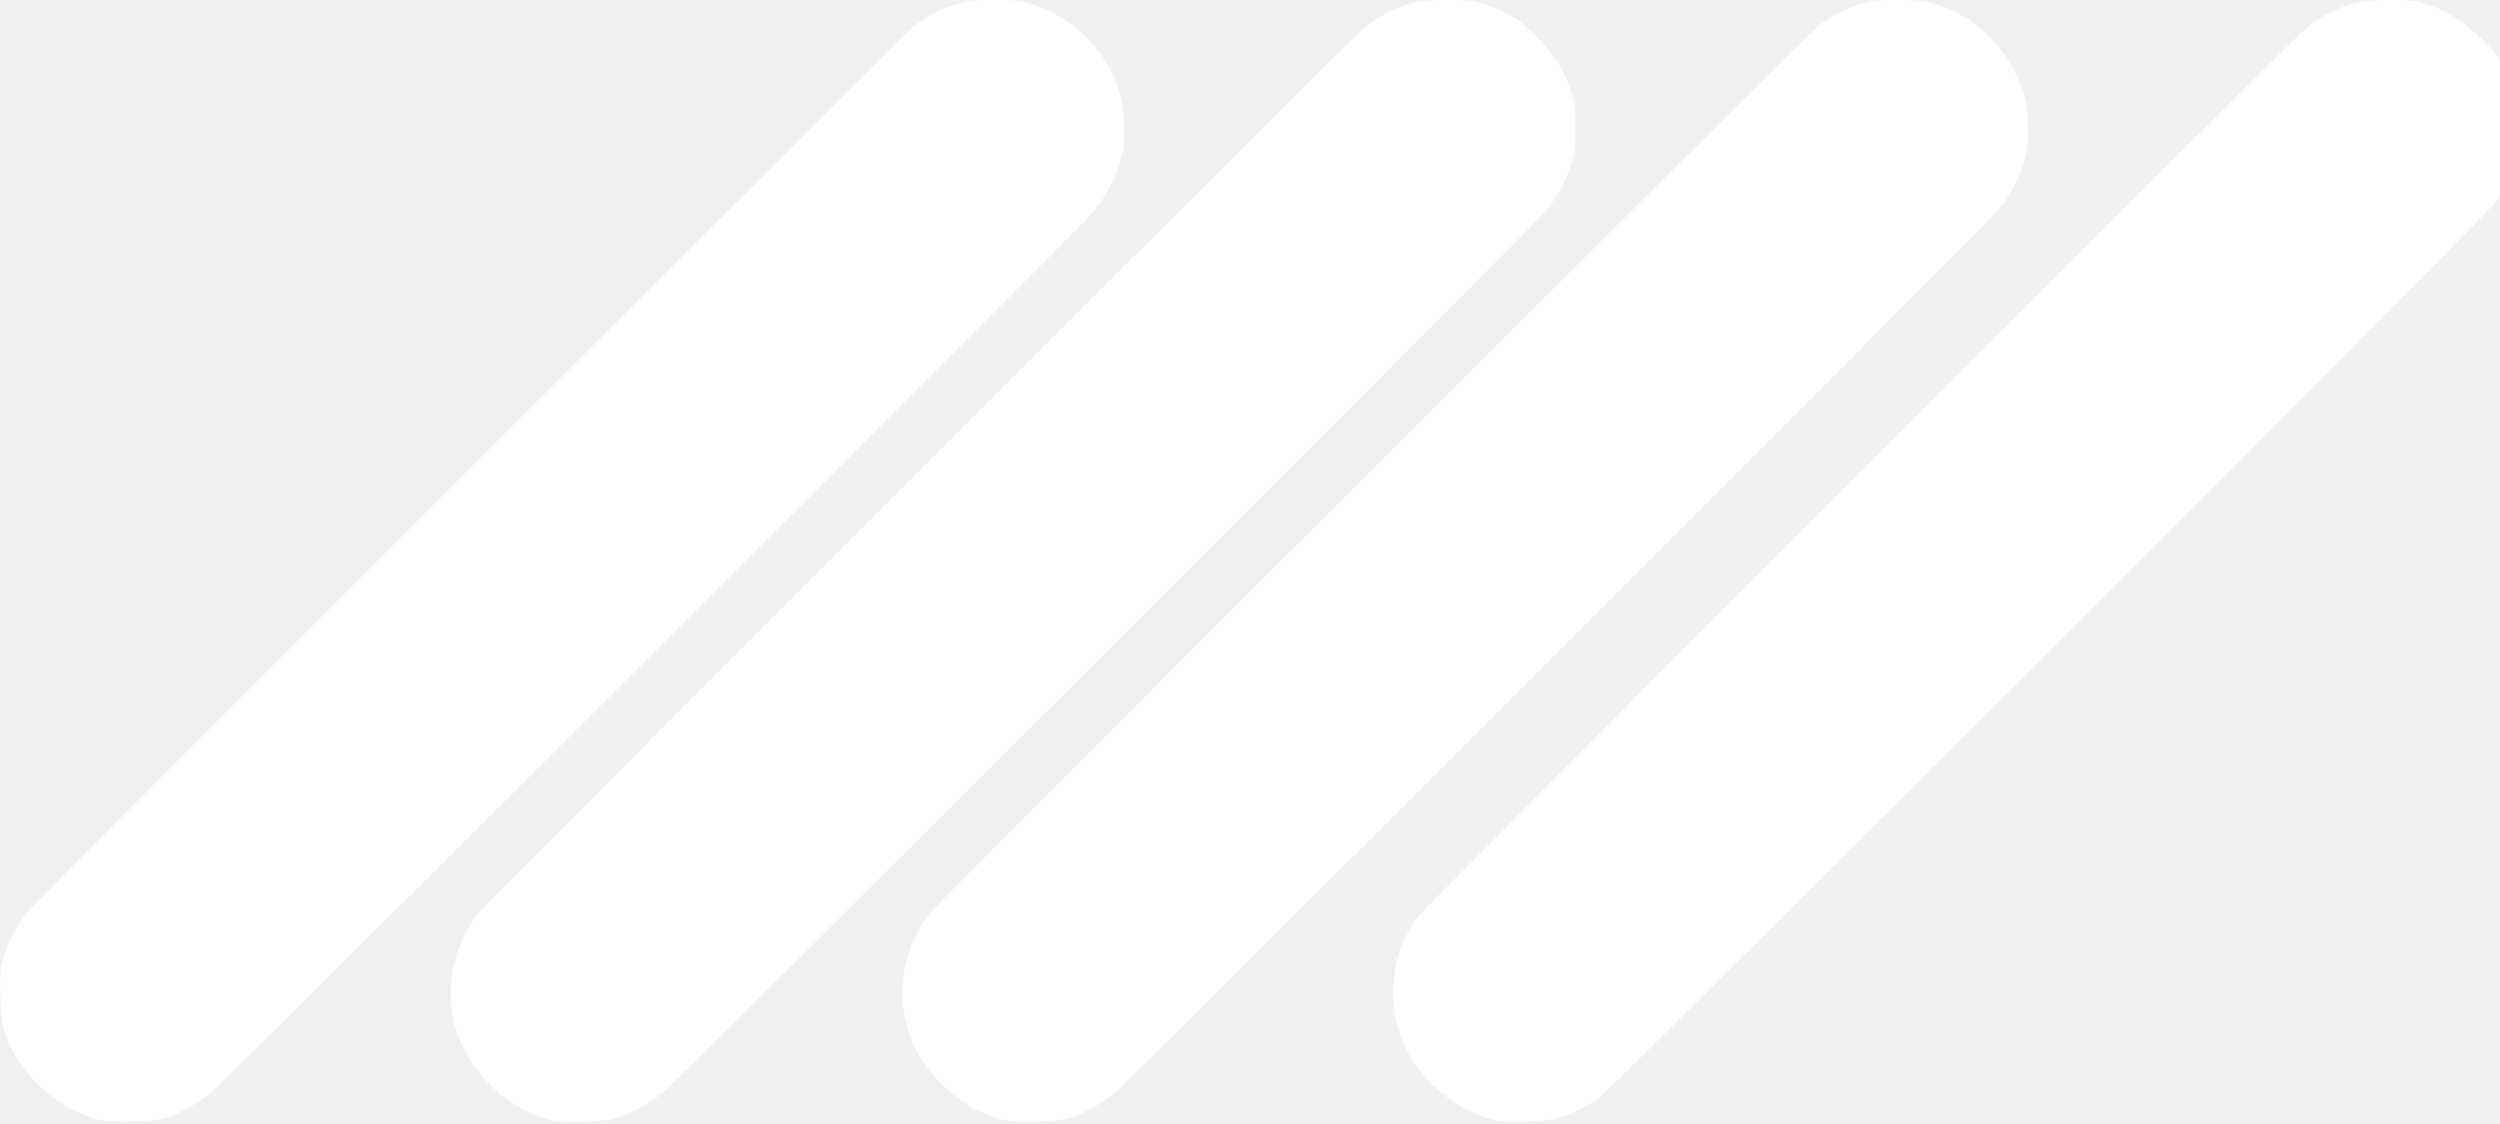
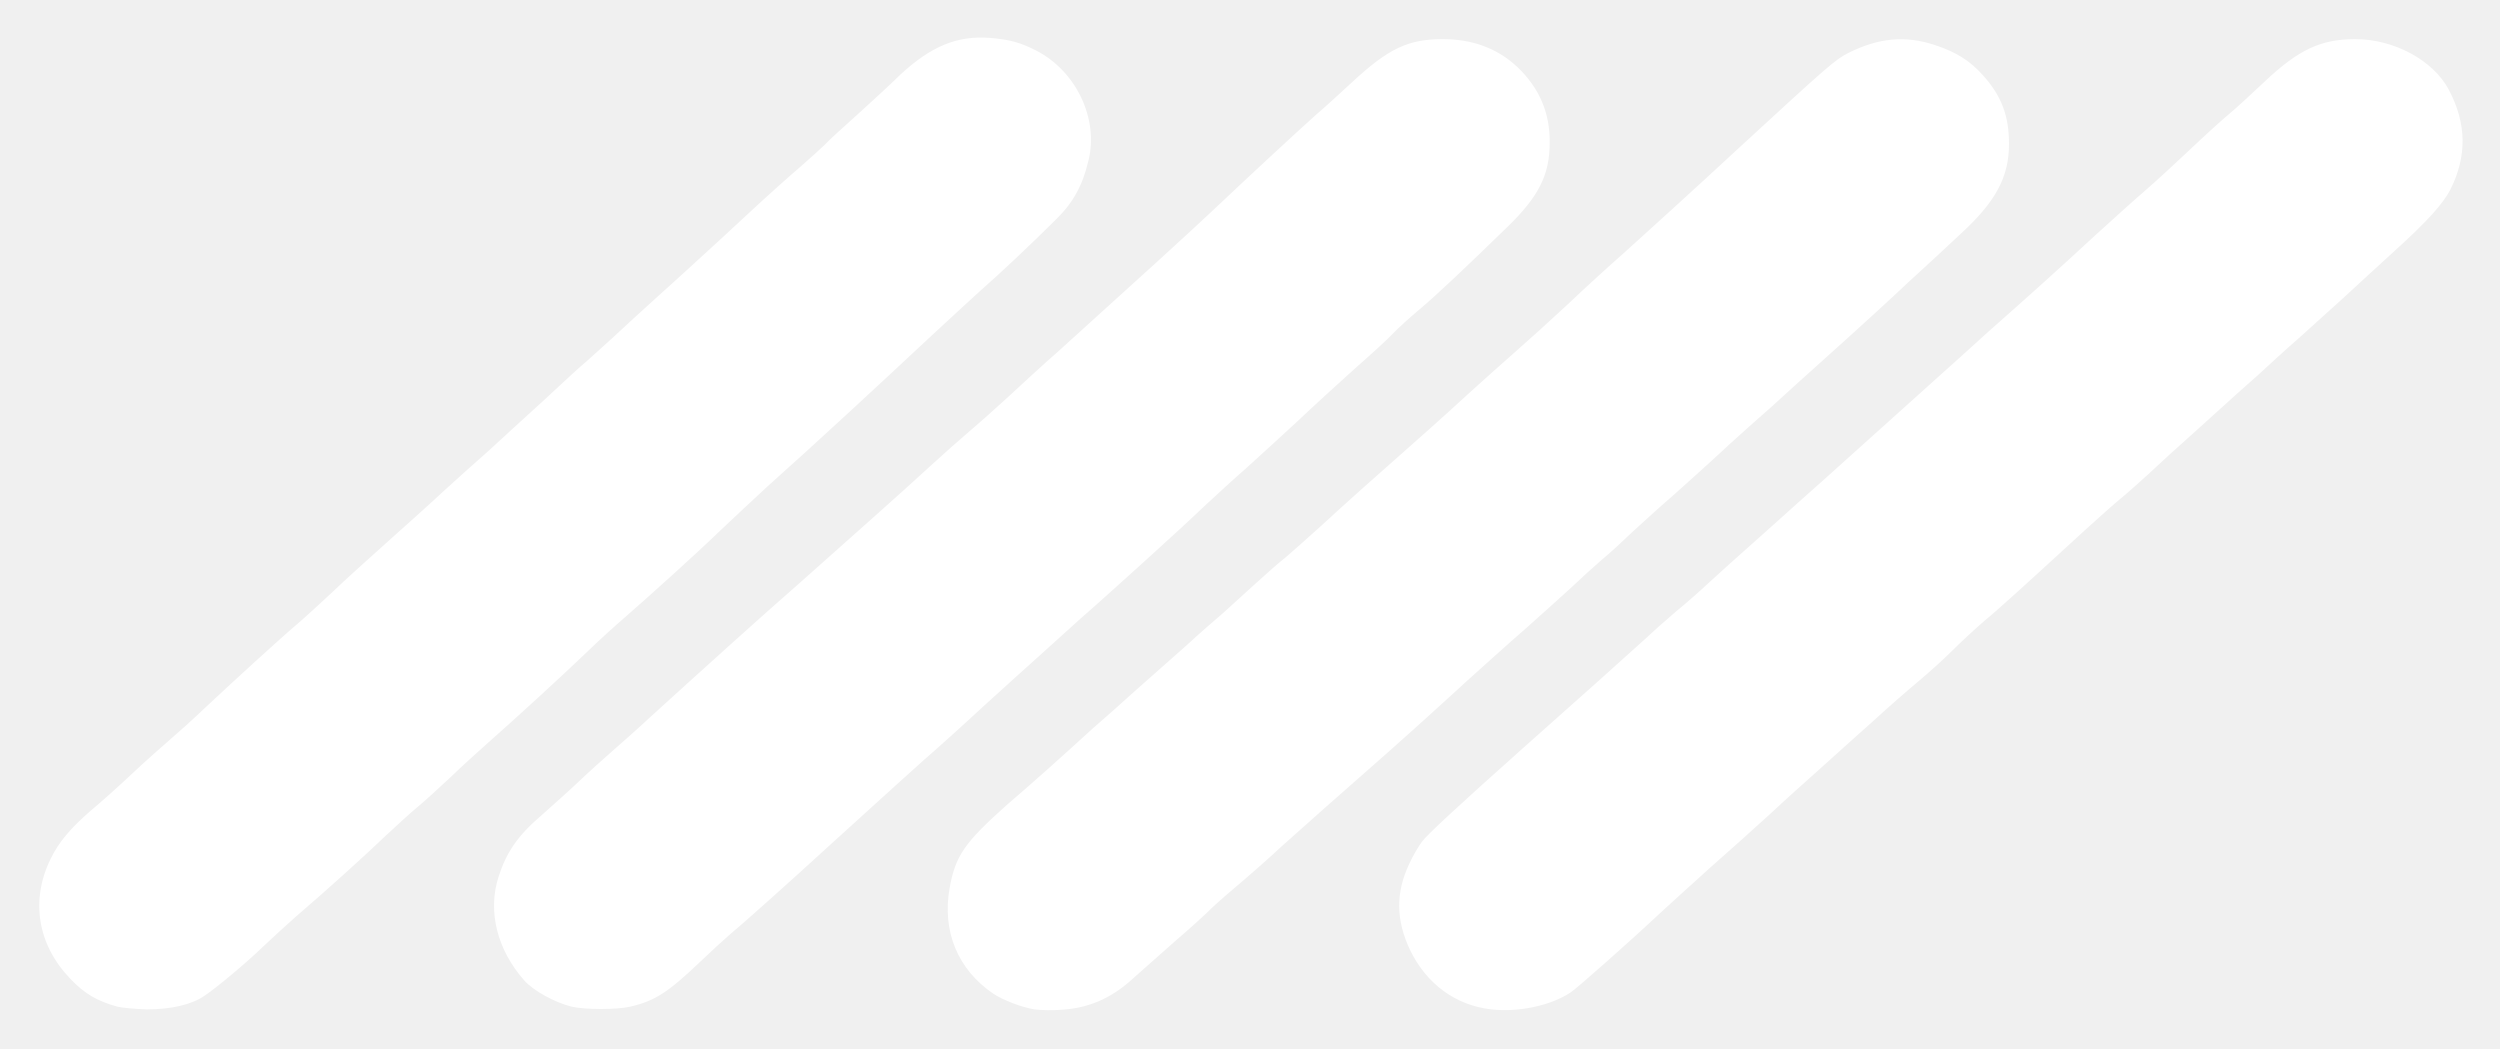
- <svg xmlns="http://www.w3.org/2000/svg" viewBox="0 0 1600 719" width="1600" height="719">
-   <path fill="#ffffff" fill-rule="evenodd" d="M65.3 717.0C37.3 711.1 11.1 687.1 2.8 659.8C1.0 653.9 0.5 649.4 0.2 637.0C-0.1 622.5 0.0 620.9 2.6 612.0C5.6 601.9 11.5 590.7 18.0 583.1C23.6 576.4 577.5 23.0 584.0 17.5C587.0 15.0 592.2 11.5 595.5 9.8C598.8 8.2 602.0 6.5 602.5 6.1C603.0 5.7 606.2 4.5 609.5 3.6C612.8 2.6 616.8 1.4 618.4 0.9C620.0 0.4 628.1 0.0 636.3 0.0C649.7 0.0 652.4 0.3 659.9 2.6C677.1 7.9 691.6 17.8 702.5 32.0C714.1 47.1 719.3 62.6 719.4 82.5C719.4 94.4 719.2 96.3 716.2 105.5C712.6 117.0 707.6 125.9 699.1 136.4C691.1 146.1 147.0 689.1 135.7 698.6C126.6 706.3 117.1 711.7 106.6 715.2C101.7 716.8 97.3 717.3 85.0 717.6C76.5 717.8 67.6 717.5 65.3 717.0ZM354.3 717.0C331.3 712.4 308.4 694.3 297.3 672.0C292.1 661.4 290.2 655.1 288.9 644.2C286.5 622.8 292.6 602.0 306.5 584.1C311.5 577.7 863.1 26.2 873.0 17.8C880.4 11.5 893.2 4.9 903.7 2.0C909.5 0.4 914.1 0.0 925.8 0.0C934.0 0.0 942.0 0.4 943.6 0.9C945.2 1.4 949.2 2.6 952.5 3.6C955.8 4.6 960.5 6.5 963.0 8.0C965.5 9.4 968.9 11.2 970.5 12.0C972.1 12.8 978.2 18.3 984.0 24.1C995.8 36.0 1001.2 44.8 1005.7 59.3C1007.9 66.5 1008.2 69.3 1008.2 82.5C1008.2 96.1 1008.0 98.2 1005.6 105.4C1001.4 117.8 997.1 125.5 988.9 135.4C978.7 147.6 433.6 691.9 423.5 700.0C414.0 707.5 400.2 714.5 390.5 716.5C382.9 718.1 361.4 718.4 354.3 717.0ZM643.3 717.0C626.1 713.4 608.0 701.7 595.4 686.0C587.3 676.0 583.0 667.2 579.7 653.5C573.8 629.6 580.2 602.6 596.5 583.0C604.7 573.2 1156.9 21.8 1164.1 16.3C1171.9 10.4 1181.2 5.6 1191.1 2.6C1198.8 0.3 1201.5 -0.0 1214.7 -0.0C1223.0 -0.0 1231.0 0.4 1232.6 0.9C1234.2 1.4 1238.2 2.6 1241.5 3.6C1244.8 4.6 1249.6 6.6 1252.1 8.1C1254.6 9.6 1257.6 11.0 1258.6 11.4C1261.6 12.4 1274.4 23.9 1279.7 30.5C1286.2 38.5 1291.3 48.0 1294.5 58.2C1296.6 64.8 1297.3 69.2 1297.7 79.5C1298.0 87.4 1297.8 94.2 1297.1 96.7C1296.5 99.1 1295.5 102.9 1294.9 105.2C1293.1 112.6 1286.0 125.8 1280.0 133.3C1272.8 142.2 726.9 687.8 714.7 698.3C706.1 705.7 695.5 711.8 684.5 715.6C678.8 717.6 650.6 718.5 643.3 717.0ZM957.3 717.0C943.7 714.1 930.5 707.0 919.4 696.7C898.1 676.8 889.1 653.4 892.1 626.0C893.8 610.6 898.8 598.2 908.5 585.5C913.4 579.1 1431.7 60.3 1466.2 27.3C1479.1 15.0 1482.0 12.7 1490.2 8.6C1504.4 1.5 1511.2 0.0 1528.8 0.0C1537.0 0.0 1545.0 0.4 1546.6 0.9C1548.2 1.4 1552.2 2.6 1555.5 3.6C1568.0 7.2 1587.3 21.5 1596.5 33.9L1600.0 38.8L1600.0 81.9L1600.0 125.0L1597.4 129.3C1593.4 135.8 1034.2 694.4 1024.3 701.7C1015.7 708.1 1007.0 712.7 998.0 715.5C991.7 717.5 964.4 718.5 957.3 717.0Z" />
+ <svg xmlns="http://www.w3.org/2000/svg" viewBox="782 18 639 268">
+   <path fill="#FFFFFF" fill-rule="evenodd" d="M1163.2 276.0C1154.1 275.0 1146.6 269.5 1142.4 260.8C1138.8 253.2 1138.7 246.2 1142.2 238.8C1143.1 236.8 1144.6 234.3 1145.4 233.2C1146.8 231.3 1154.6 224.1 1171.3 209.2C1183.5 198.4 1198.8 184.7 1202.3 181.5C1204.2 179.7 1207.9 176.4 1210.5 174.2C1213.1 172.1 1216.7 168.9 1218.5 167.2C1220.3 165.5 1226.9 159.6 1233.2 154.0C1239.5 148.3 1246.3 142.3 1248.3 140.5C1260.0 130.0 1268.1 122.7 1275.0 116.5C1279.3 112.7 1286.1 106.5 1290.2 102.8C1299.6 94.5 1308.2 86.8 1317.7 78.0C1321.8 74.3 1327.4 69.2 1330.2 66.8C1333.0 64.4 1338.3 59.5 1342.0 56.0C1345.7 52.5 1350.1 48.5 1351.8 47.1C1353.4 45.8 1357.5 42.0 1360.9 38.8C1369.5 30.7 1375.2 28.0 1384.0 28.0C1393.9 28.0 1403.9 33.4 1407.9 40.9C1412.5 49.6 1412.6 57.9 1408.3 66.5C1406.4 70.1 1402.5 74.5 1394.2 82.0C1390.2 85.7 1384.1 91.2 1380.8 94.3C1377.5 97.3 1372.4 101.9 1369.5 104.5C1366.5 107.1 1361.8 111.4 1359.0 114.0C1356.1 116.5 1349.5 122.5 1344.3 127.2C1339.0 131.9 1333.1 137.3 1331.0 139.3C1328.9 141.2 1325.9 143.9 1324.2 145.3C1322.6 146.6 1318.3 150.4 1314.7 153.7C1300.3 166.9 1293.1 173.5 1289.2 176.7C1287.0 178.6 1283.3 182.0 1281.0 184.3C1278.7 186.6 1274.8 190.1 1272.4 192.1C1270.0 194.1 1264.8 198.6 1260.9 202.2C1257.0 205.7 1250.8 211.2 1247.3 214.4C1243.7 217.6 1237.9 222.8 1234.5 226.0C1231.0 229.2 1224.2 235.3 1219.2 239.7C1214.3 244.1 1208.5 249.4 1206.2 251.5C1199.3 258.0 1185.1 270.6 1183.4 271.7C1178.4 275.0 1170.2 276.8 1163.2 276.0ZM812.0 275.3C806.9 273.9 803.6 272.0 800.0 268.2C791.6 259.5 789.7 248.1 795.0 237.4C797.0 233.3 800.0 229.7 805.2 225.2C807.5 223.3 812.1 219.2 815.5 216.0C818.9 212.8 823.4 208.8 825.5 207.0C827.6 205.2 831.4 201.8 834.0 199.3C840.7 193.0 853.7 181.1 858.1 177.4C860.1 175.7 864.1 172.0 867.0 169.3C869.9 166.5 876.1 160.9 880.7 156.8C885.4 152.6 891.9 146.8 895.2 143.7C898.5 140.7 903.7 136.0 906.8 133.3C909.8 130.5 916.1 124.8 920.8 120.5C925.4 116.2 930.5 111.5 932.1 110.2C933.6 108.8 937.6 105.3 940.9 102.2C944.1 99.2 951.2 92.8 956.5 88.0C961.8 83.2 969.6 76.0 973.9 72.0C978.2 68.0 983.9 62.9 986.5 60.7C989.1 58.4 991.9 55.9 992.8 55.0C993.6 54.1 997.2 50.8 1000.8 47.6C1004.3 44.4 1009.5 39.7 1012.1 37.1C1020.0 29.8 1026.7 27.0 1035.2 27.7C1039.9 28.1 1042.7 28.8 1046.8 30.9C1057.0 36.1 1062.9 48.3 1060.2 59.1C1058.7 65.4 1056.3 69.8 1052.0 74.0C1045.9 80.1 1037.5 88.0 1032.7 92.2C1030.3 94.4 1024.6 99.6 1020.2 103.7C1005.0 117.9 990.3 131.5 978.2 142.3C974.7 145.5 969.2 150.7 966.0 153.7C959.8 159.7 947.9 170.4 941.6 175.9C939.5 177.7 935.4 181.4 932.5 184.2C926.5 190.0 913.4 202.0 906.8 207.8C904.3 210.0 899.9 214.0 897.0 216.8C894.1 219.5 890.4 222.9 888.8 224.2C887.1 225.6 883.5 228.9 880.7 231.5C875.6 236.4 866.0 245.1 857.5 252.4C854.9 254.7 851.2 258.1 849.2 260.0C845.2 263.9 837.3 270.5 834.3 272.5C831.0 274.8 825.7 276.0 819.5 276.0C816.6 275.9 813.2 275.6 812.0 275.3ZM928.1 275.3C923.7 274.2 918.3 271.2 916.0 268.6C909.1 260.8 906.6 251.0 909.4 242.2C911.4 235.9 914.3 231.6 920.4 226.4C923.3 223.8 927.7 219.9 930.0 217.7C932.3 215.5 936.2 212.0 938.6 209.9C940.9 207.9 945.3 204.0 948.3 201.2C960.5 190.1 978.0 174.3 985.5 167.8C1000.0 154.9 1013.1 143.3 1019.7 137.2C1023.3 133.9 1027.7 130.0 1029.5 128.5C1031.3 127.0 1035.7 123.1 1039.3 119.8C1042.9 116.5 1048.8 111.0 1052.5 107.8C1072.2 90.0 1086.6 76.9 1092.3 71.5C1101.7 62.6 1114.7 50.6 1118.3 47.4C1120.3 45.7 1124.5 41.9 1127.6 39.0C1136.9 30.4 1141.9 28.0 1150.8 28.0C1158.4 28.0 1164.8 30.4 1169.8 35.1C1175.4 40.4 1178.2 46.8 1178.1 54.5C1178.1 62.7 1175.3 68.2 1167.4 75.9C1156.4 86.6 1149.1 93.5 1144.8 97.1C1142.3 99.2 1139.2 102.0 1138.0 103.3C1136.8 104.6 1132.4 108.6 1128.2 112.3C1124.1 116.0 1117.5 122.0 1113.5 125.8C1109.5 129.5 1103.7 134.8 1100.6 137.6C1097.5 140.3 1092.6 144.8 1089.8 147.4C1087.0 150.1 1080.6 156.0 1075.5 160.6C1070.4 165.2 1062.7 172.2 1058.2 176.1C1053.8 180.1 1048.7 184.7 1046.9 186.3C1045.1 187.9 1039.0 193.4 1033.4 198.5C1027.9 203.6 1021.0 209.8 1018.2 212.2C1013.4 216.5 1011.1 218.6 995.0 233.2C983.0 244.2 971.3 254.6 968.5 256.9C967.0 258.2 963.6 261.3 961.0 263.8C952.8 271.6 949.5 273.8 943.1 275.3C939.6 276.1 931.6 276.1 928.1 275.3Z" />
+   <path fill="#FFFFFF" fill-rule="evenodd" d="M1046.4 276.0C1043.2 275.5 1038.3 273.6 1035.9 272.0C1026.8 265.8 1022.8 256.1 1024.7 245.1C1026.2 236.7 1028.5 233.4 1039.5 223.6C1046.7 217.4 1051.2 213.4 1061.3 204.2C1064.1 201.8 1068.9 197.5 1072.0 194.7C1075.2 191.9 1081.0 186.7 1085.0 183.2C1088.9 179.6 1093.2 175.9 1094.5 174.8C1095.7 173.7 1099.2 170.5 1102.2 167.8C1105.3 165.0 1109.1 161.6 1110.8 160.3C1112.4 158.9 1116.5 155.3 1119.8 152.3C1125.2 147.3 1132.7 140.6 1147.2 127.8C1150.0 125.3 1154.8 121.0 1157.8 118.2C1160.8 115.5 1165.8 111.0 1169.0 108.2C1172.1 105.5 1178.3 99.9 1182.7 95.8C1187.1 91.6 1193.5 85.8 1196.8 82.9C1203.9 76.5 1214.6 66.8 1226.8 55.5C1249.2 34.9 1251.1 33.2 1254.5 31.5C1262.1 27.7 1269.0 27.0 1276.5 29.5C1282.0 31.3 1285.5 33.5 1288.8 37.2C1293.6 42.5 1295.5 47.6 1295.5 54.8C1295.5 63.3 1292.1 69.6 1282.9 78.0C1279.8 80.9 1273.9 86.4 1269.7 90.2C1265.6 94.1 1259.3 99.8 1255.8 103.0C1252.3 106.2 1246.0 111.8 1241.8 115.6C1237.7 119.4 1231.9 124.6 1229.0 127.1C1226.1 129.7 1222.1 133.3 1220.0 135.3C1217.9 137.2 1213.3 141.4 1209.8 144.5C1206.2 147.6 1201.5 151.9 1199.2 154.0C1197.0 156.1 1193.6 159.3 1191.5 161.0C1189.4 162.8 1186.0 165.9 1183.8 168.0C1181.5 170.1 1176.2 174.9 1171.8 178.8C1167.4 182.6 1160.8 188.6 1157.0 192.0C1148.4 199.9 1139.3 208.1 1130.5 215.8C1123.0 222.4 1119.0 225.9 1109.5 234.4C1106.1 237.6 1100.7 242.3 1097.5 245.0C1094.3 247.7 1091.3 250.4 1090.8 251.0C1090.2 251.6 1086.4 255.1 1082.2 258.7C1078.1 262.3 1073.4 266.5 1071.7 268.0C1066.2 273.1 1060.3 275.7 1053.2 276.1C1051.0 276.3 1048.0 276.2 1046.4 276.0Z" />
</svg>
